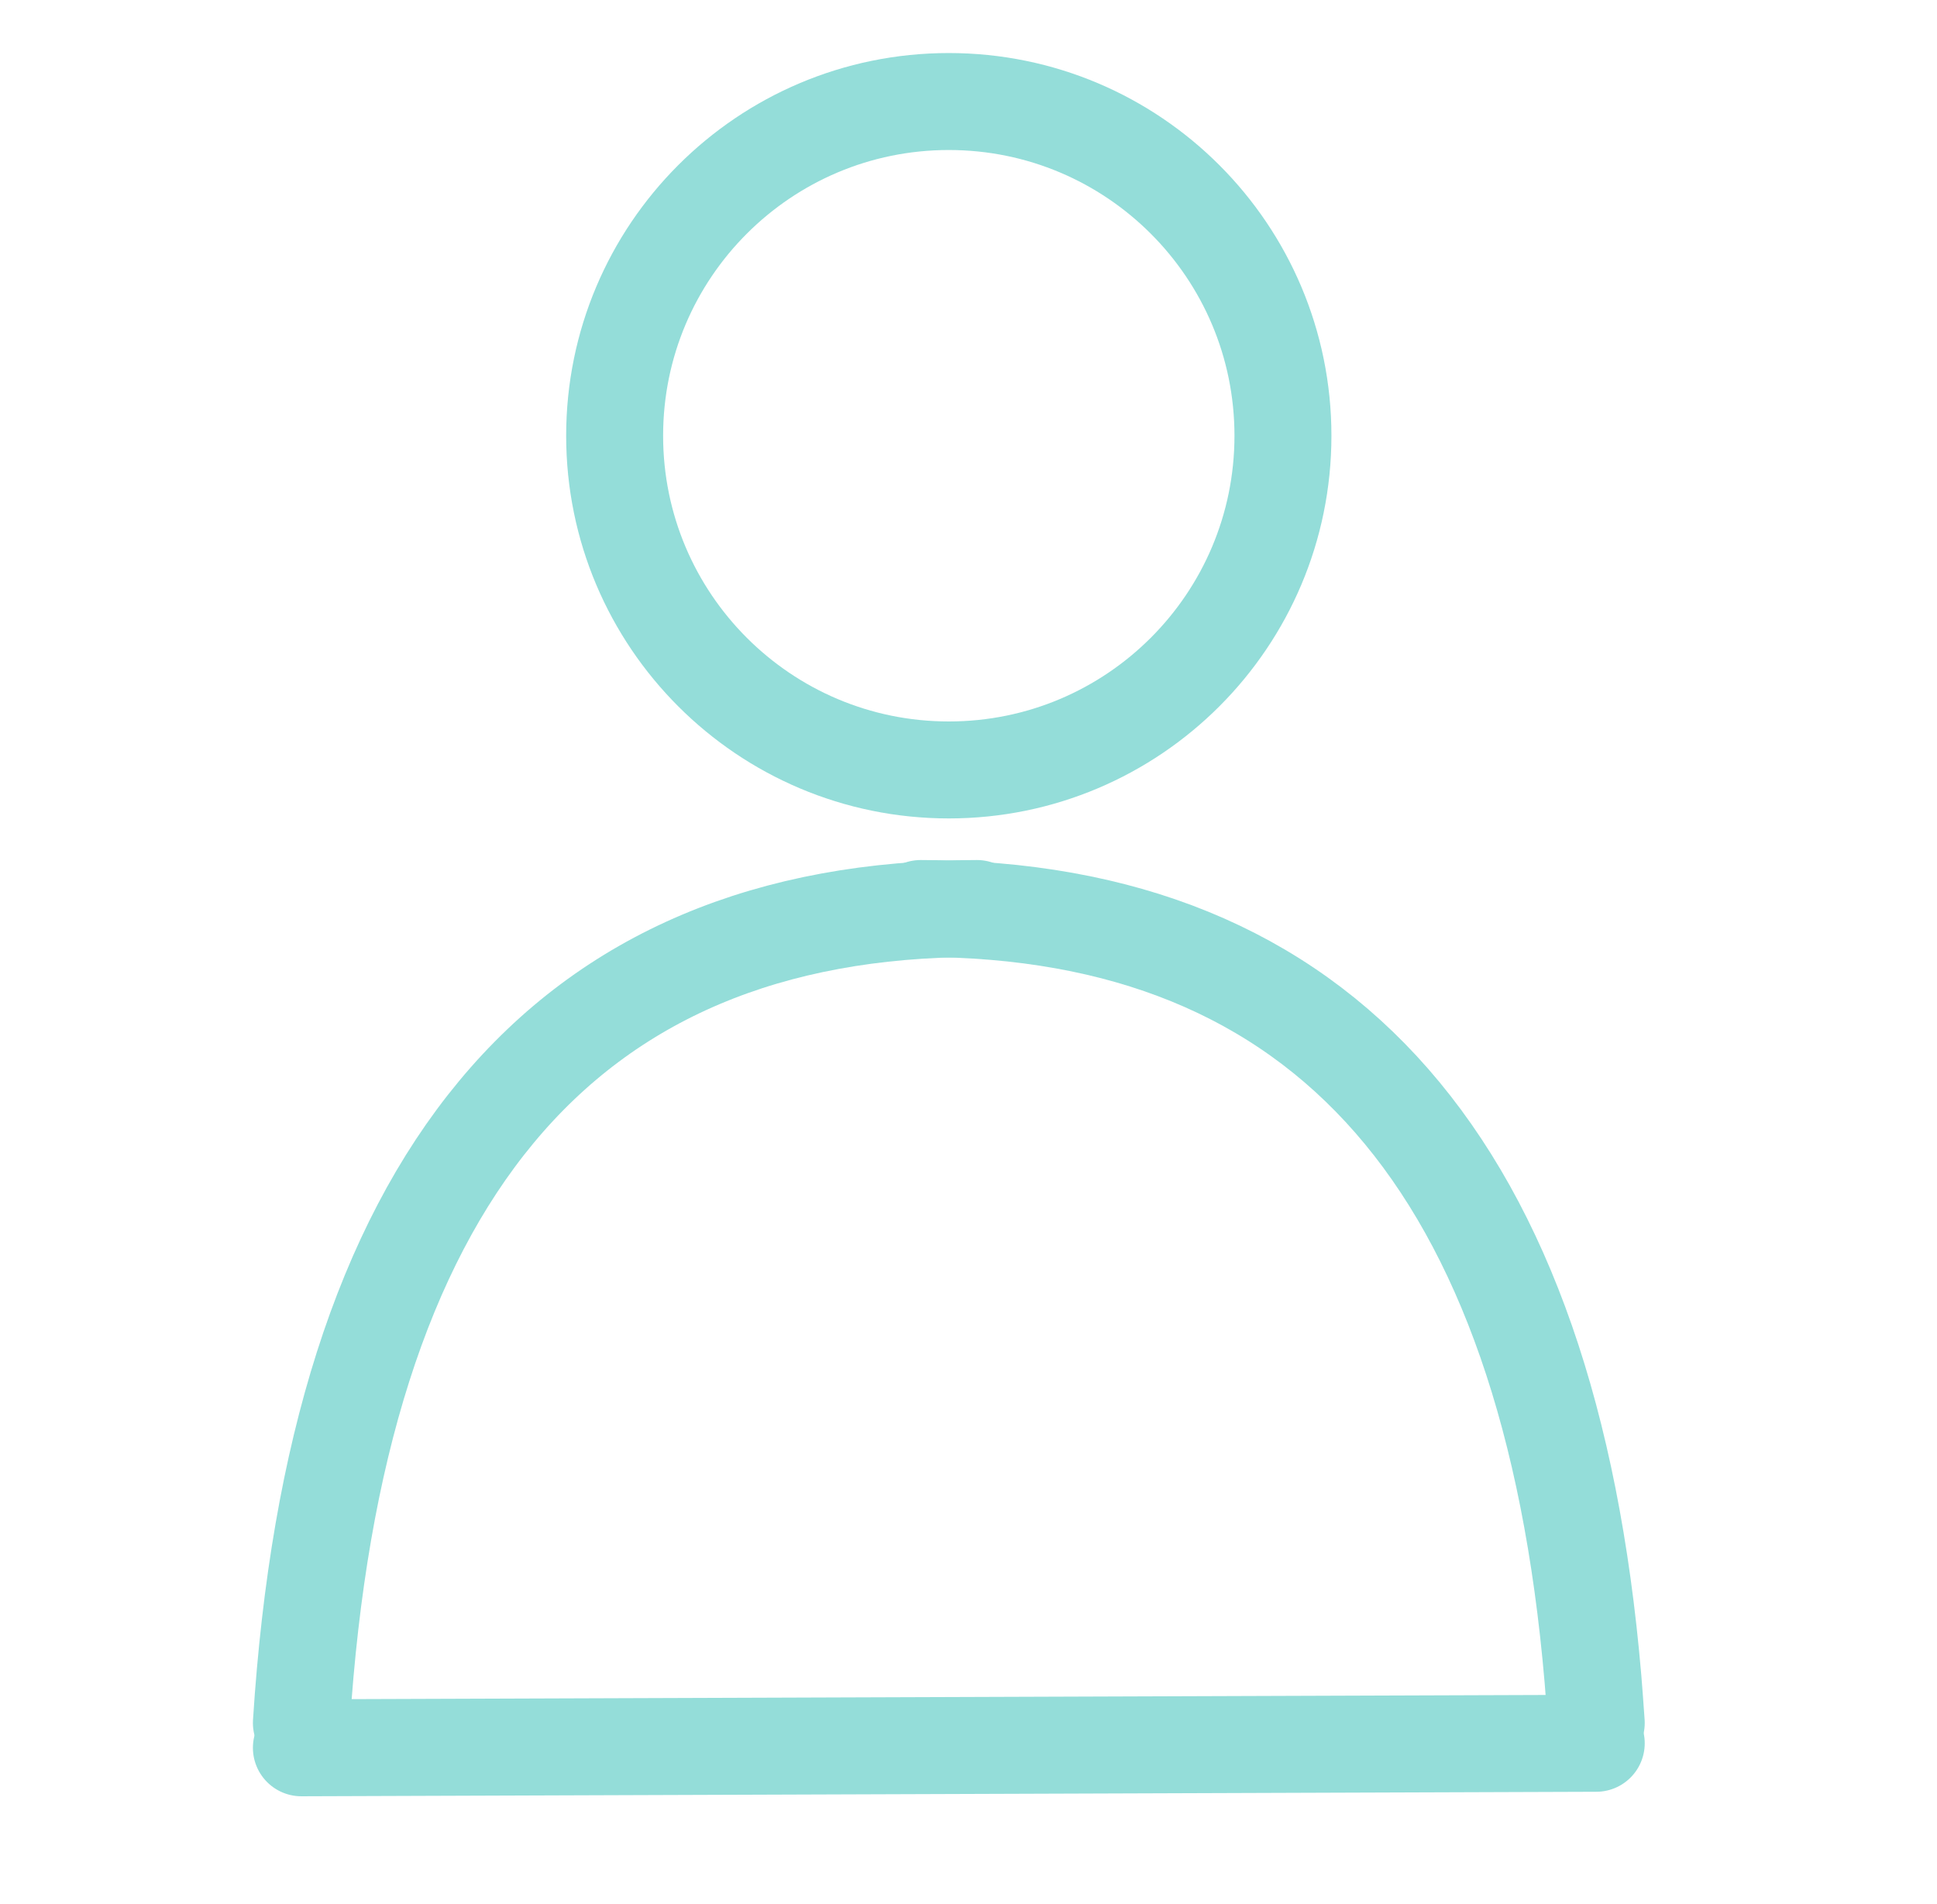
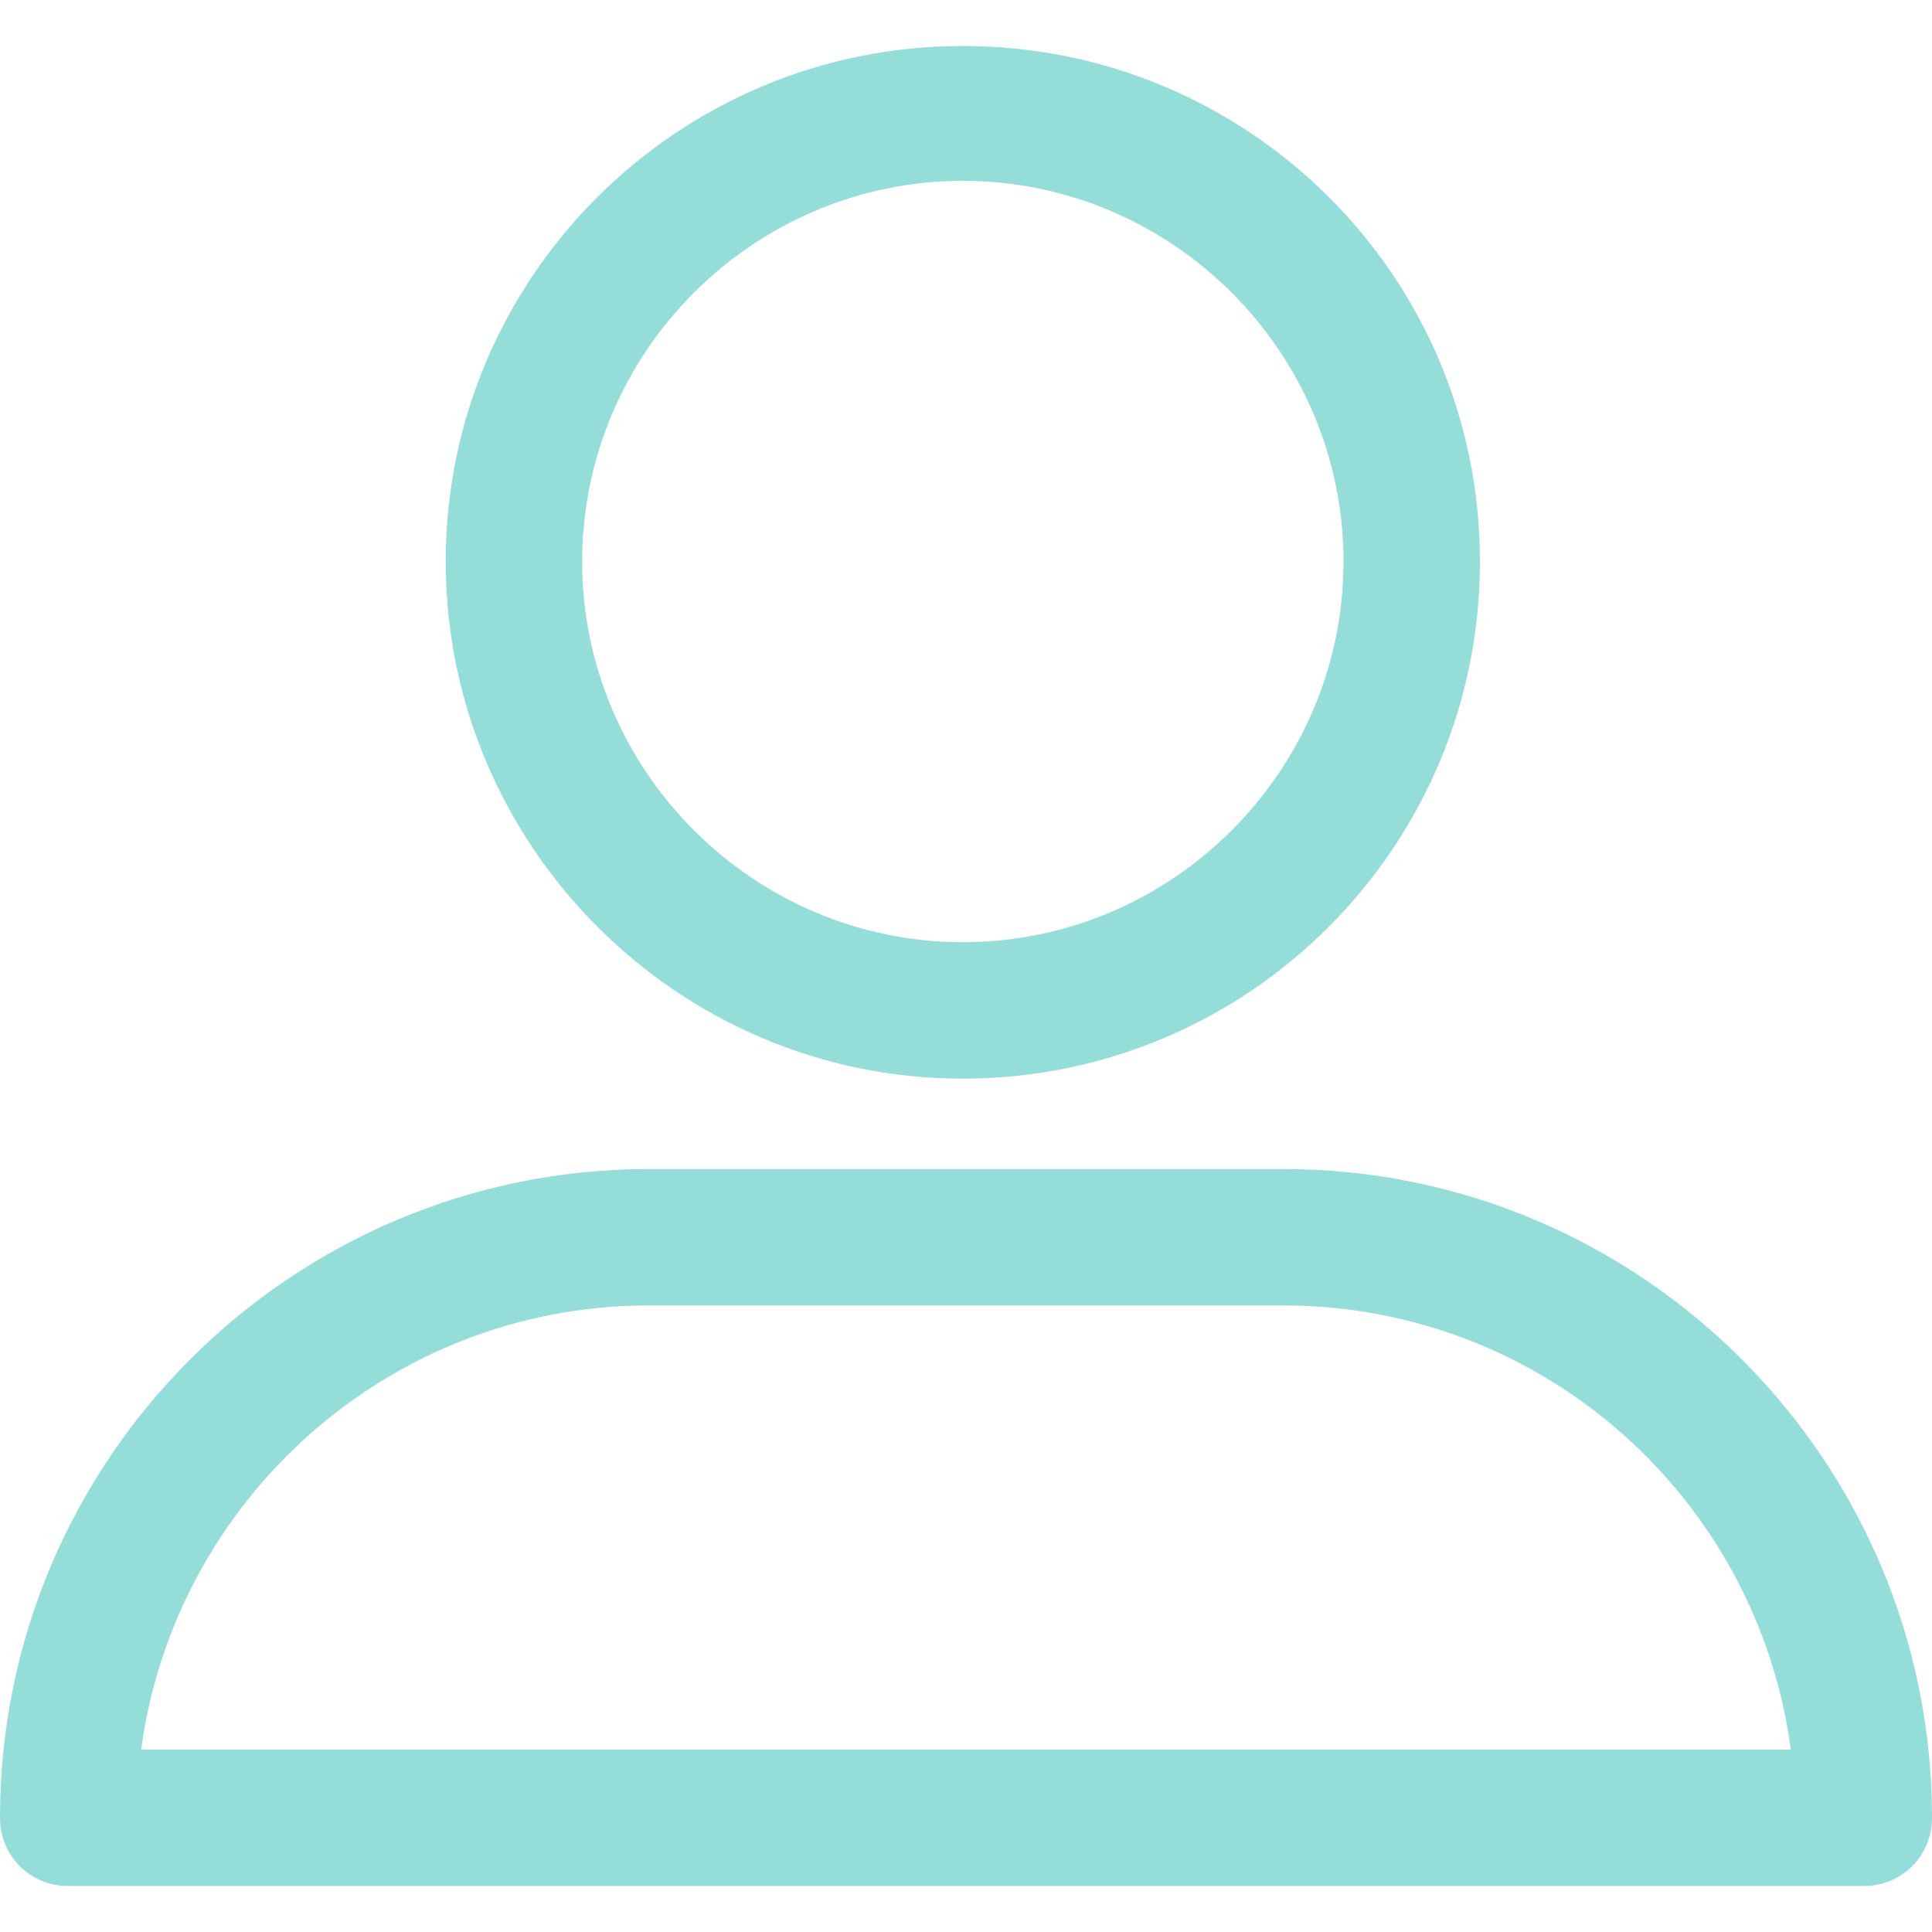
- <svg xmlns="http://www.w3.org/2000/svg" width="39.957" height="39.261" version="1.1" style="">
-   <rect id="backgroundrect" width="100%" height="100%" x="0" y="0" fill="none" stroke="none" class="" style="" />
-   <g class="currentLayer" style="">
-     <g id="Landing-Page" stroke="#94ddd9" stroke-width="1" fill="none" fill-rule="evenodd" class="" stroke-opacity="1">
-       <g id="Right" stroke="#94ddd9" stroke-width="2">
-         <g id="Group-3" stroke-linecap="round" stroke-linejoin="round" stroke="#94ddd9">
-           <g id="Group-2" stroke="#94ddd9">
-             <path d="M6.217,35.535 C6.932,24.337 11.577,18.738 20.153,18.738 " id="Path-59" stroke="#94ddd9" />
-             <path d="M32.928,35.535 C32.899,35.123 32.876,34.816 32.859,34.614 C31.952,24.03 27.329,18.738 18.992,18.738 " id="Path-59" stroke="#94ddd9" transform="" />
-             <path d="M6.217,36.048 L32.928,35.955 " id="Path-60" stroke="#94ddd9" />
-           </g>
-         </g>
-         <circle id="Oval" cx="19.572" cy="8.987" r="6.893" stroke="#94ddd9" />
-       </g>
-     </g>
+ <svg xmlns="http://www.w3.org/2000/svg" version="1.1" id="Capa_1" x="0px" y="0px" viewBox="0 0 563.43 563.43" style="enable-background:new 0 0 563.43 563.43;" xml:space="preserve" width="512px" height="512px">
+   <g>
+     <path d="M280.79,314.559c83.266,0,150.803-67.538,150.803-150.803S364.055,13.415,280.79,13.415S129.987,80.953,129.987,163.756  S197.524,314.559,280.79,314.559z M280.79,52.735c61.061,0,111.021,49.959,111.021,111.021S341.851,274.776,280.79,274.776  s-111.021-49.959-111.021-111.021S219.728,52.735,280.79,52.735z" data-original="#000000" class="active-path" data-old_color="#000000" fill="#94DDD9" />
+     <path d="M19.891,550.015h523.648c11.102,0,19.891-8.789,19.891-19.891c0-104.082-84.653-189.198-189.198-189.198H189.198  C85.116,340.926,0,425.579,0,530.124C0,541.226,8.789,550.015,19.891,550.015z M189.198,380.708h185.034  c75.864,0,138.313,56.436,148.028,129.524H41.17C50.884,437.607,113.334,380.708,189.198,380.708z" data-original="#000000" class="active-path" data-old_color="#000000" fill="#94DDD9" />
  </g>
</svg>
